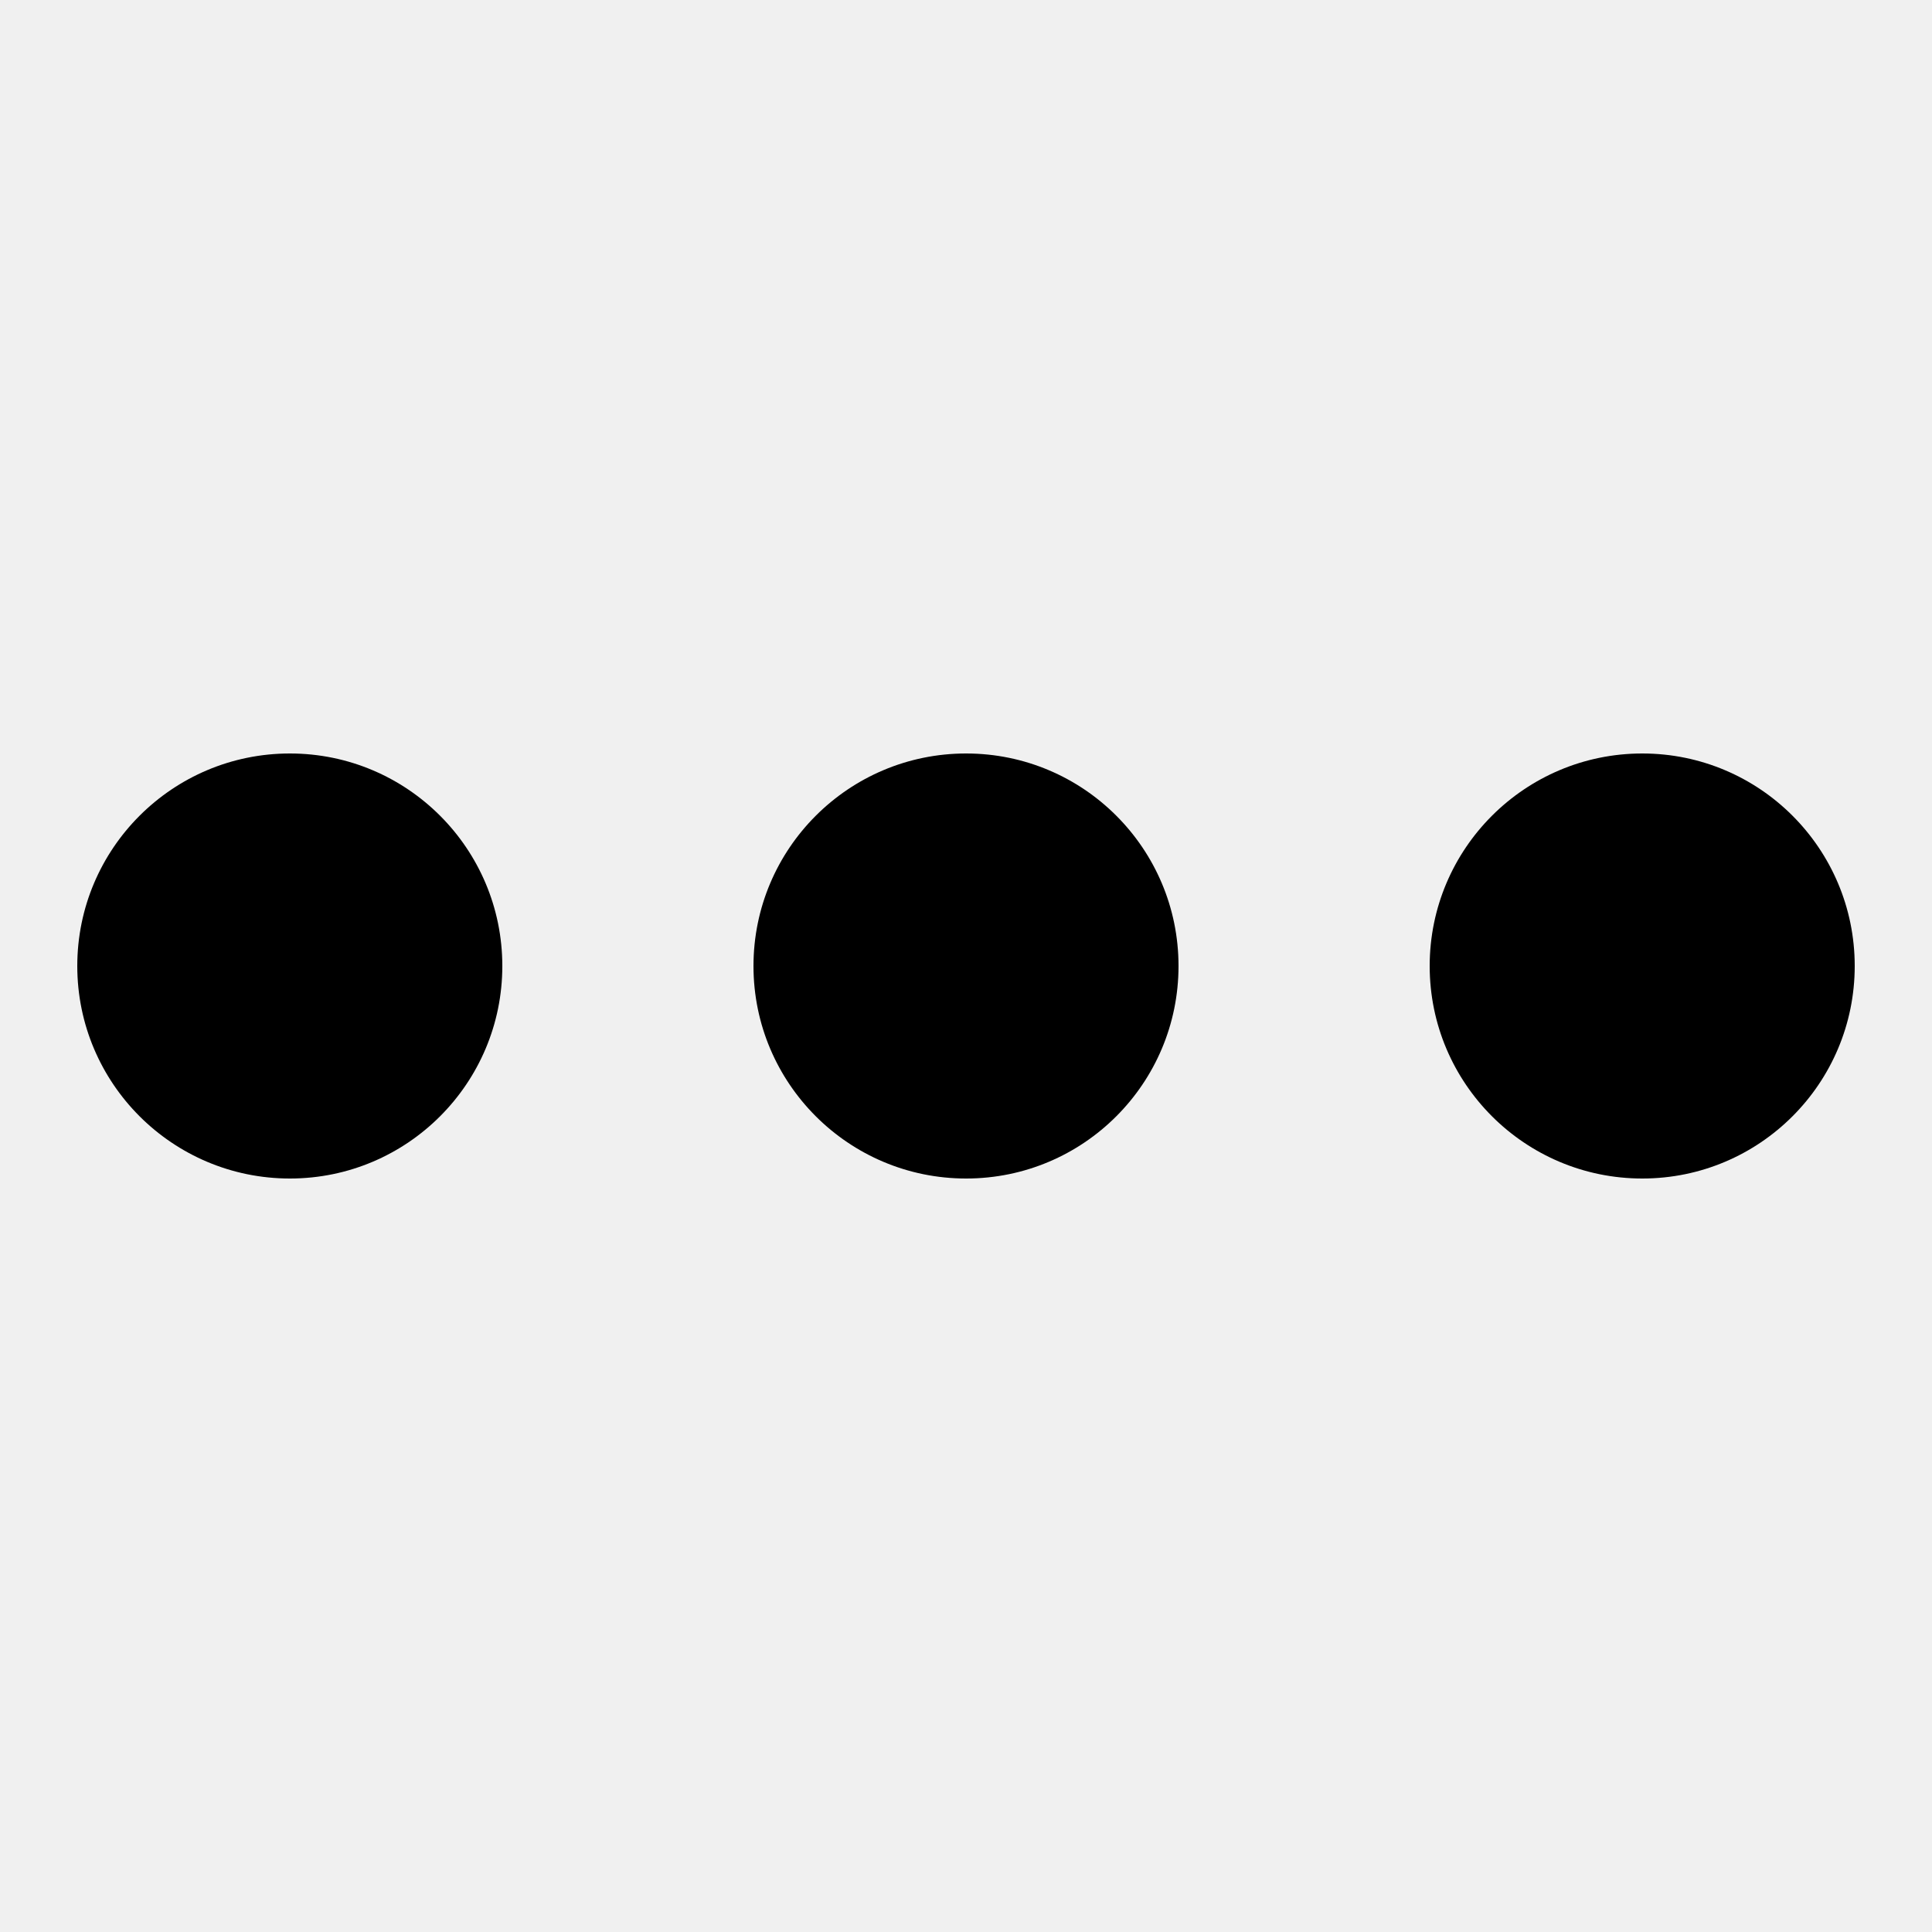
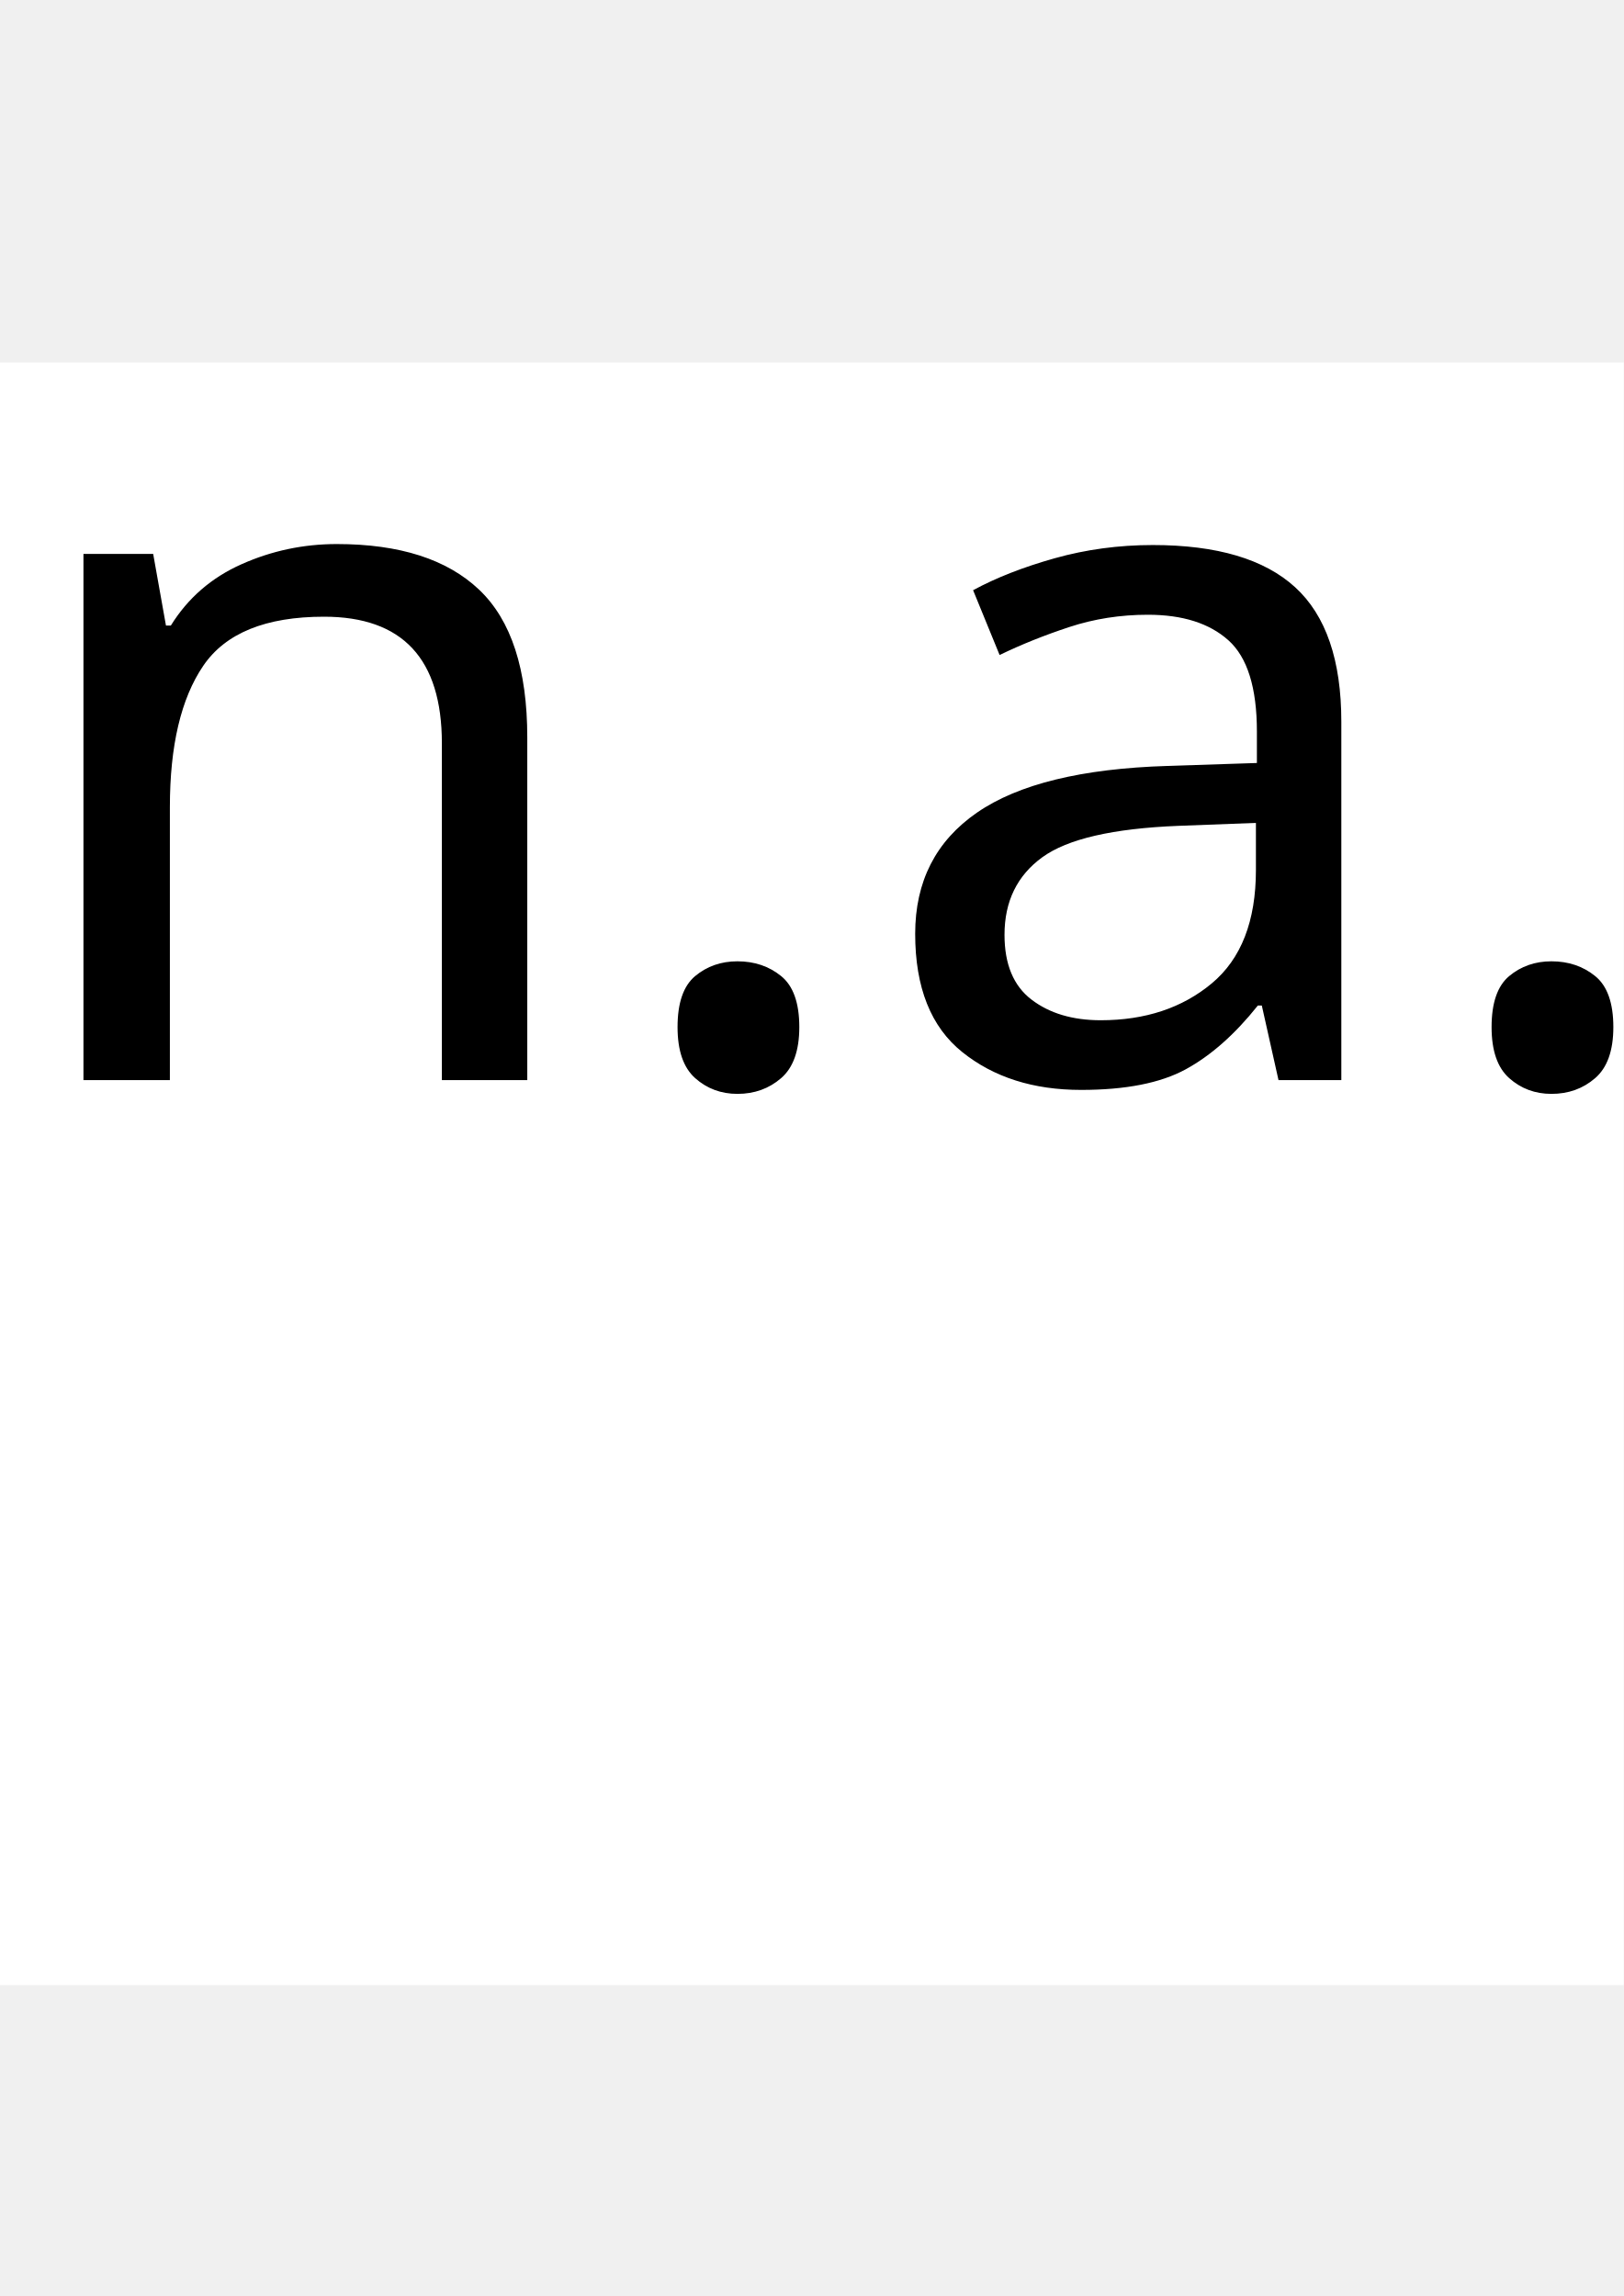
- <svg xmlns="http://www.w3.org/2000/svg" version="1.1" id="Dots_three_horizontal" x="0px" y="0px" viewBox="0 0 20 20" enable-background="new 0 0 20 20" xml:space="preserve">
-   <path d="M10.001,7.8C8.786,7.8,7.8,8.785,7.8,10s0.986,2.2,2.201,2.2c1.215,0,2.199-0.985,2.199-2.2S11.216,7.8,10.001,7.8z   M3.001,7.8C1.786,7.8,0.8,8.785,0.8,10s0.986,2.2,2.201,2.2C4.216,12.2,5.2,11.214,5.2,10S4.216,7.8,3.001,7.8z M17.001,7.8  C15.786,7.8,14.8,8.785,14.8,10s0.986,2.2,2.201,2.2c1.215,0,2.199-0.985,2.199-2.2S18.216,7.8,17.001,7.8z" />
+ <svg xmlns="http://www.w3.org/2000/svg" version="1.1" id="Dots_three_horizontal" x="0px" y="0px" viewBox="0 0 595.3 841.9" enable-background="new 0 0 595.3 841.9" xml:space="preserve">
+   <rect y="132.9" fill="#FFFFFF" width="595.3" height="595" />
+   <rect y="132.9" fill="none" width="613" height="595" />
+   <text transform="matrix(1 0 0 1 0 396.0565)" font-family="'TheSerif-Regular'" font-size="360">n.a.</text>
</svg>
